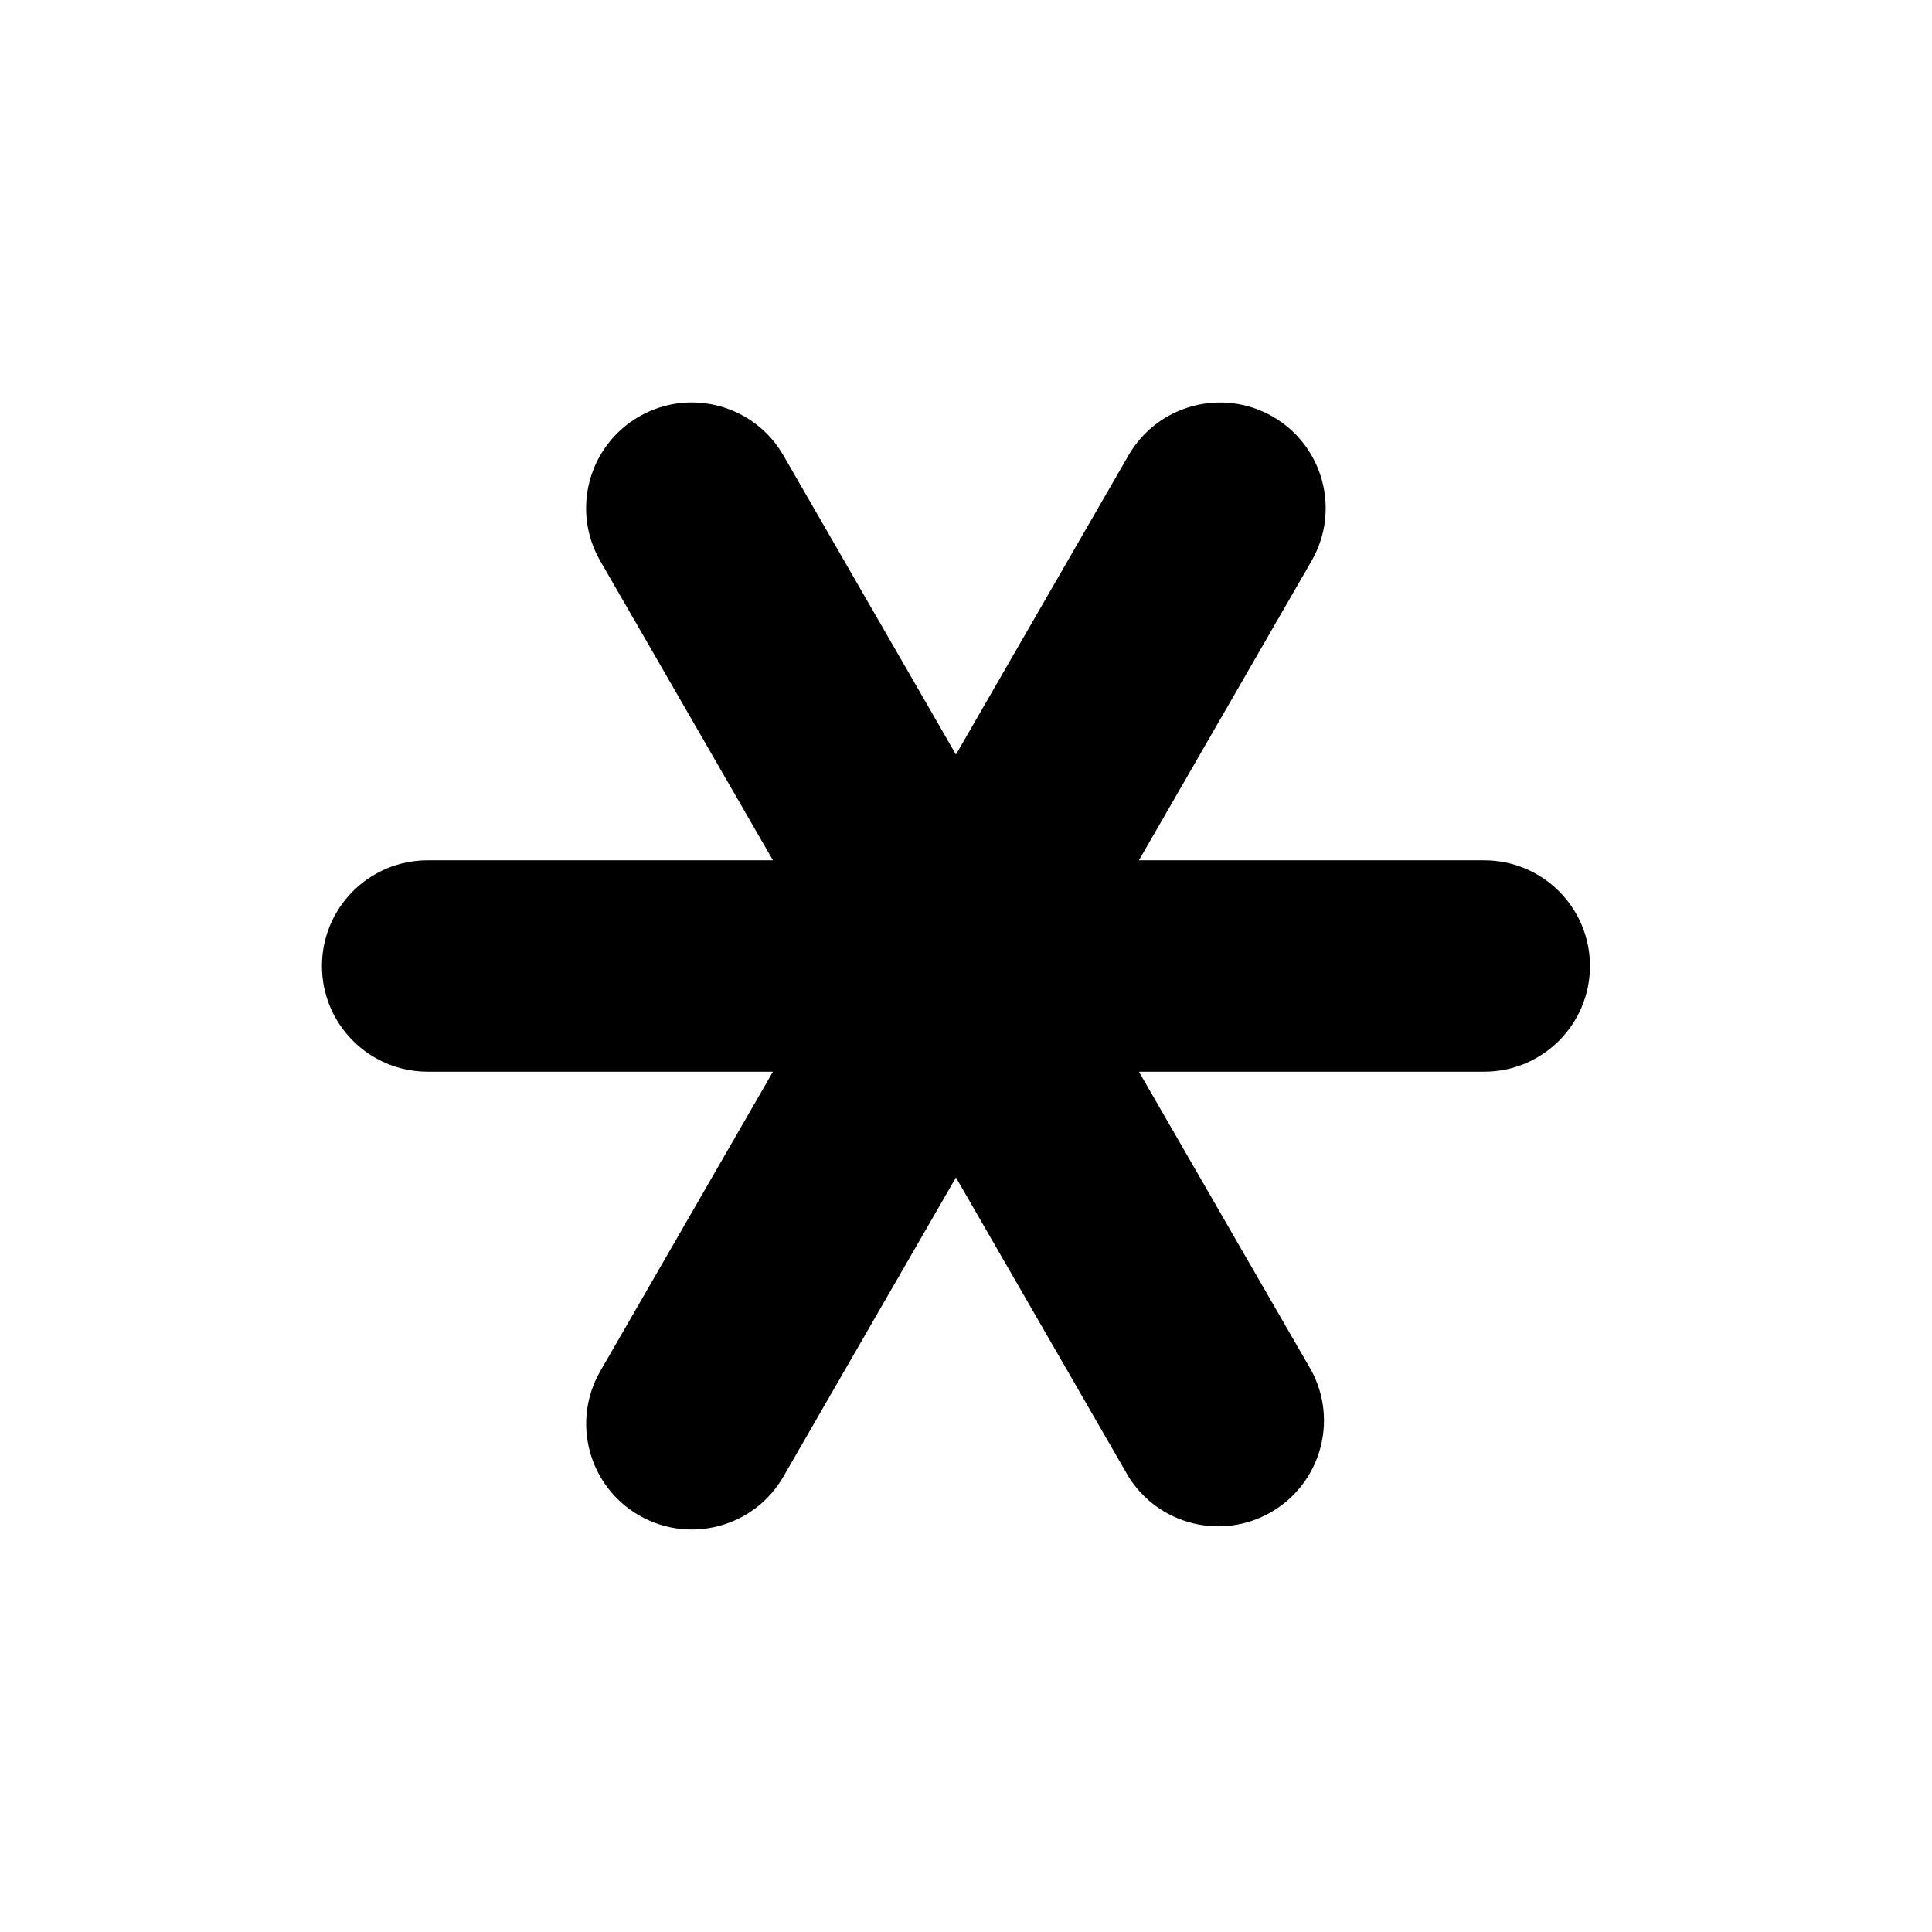
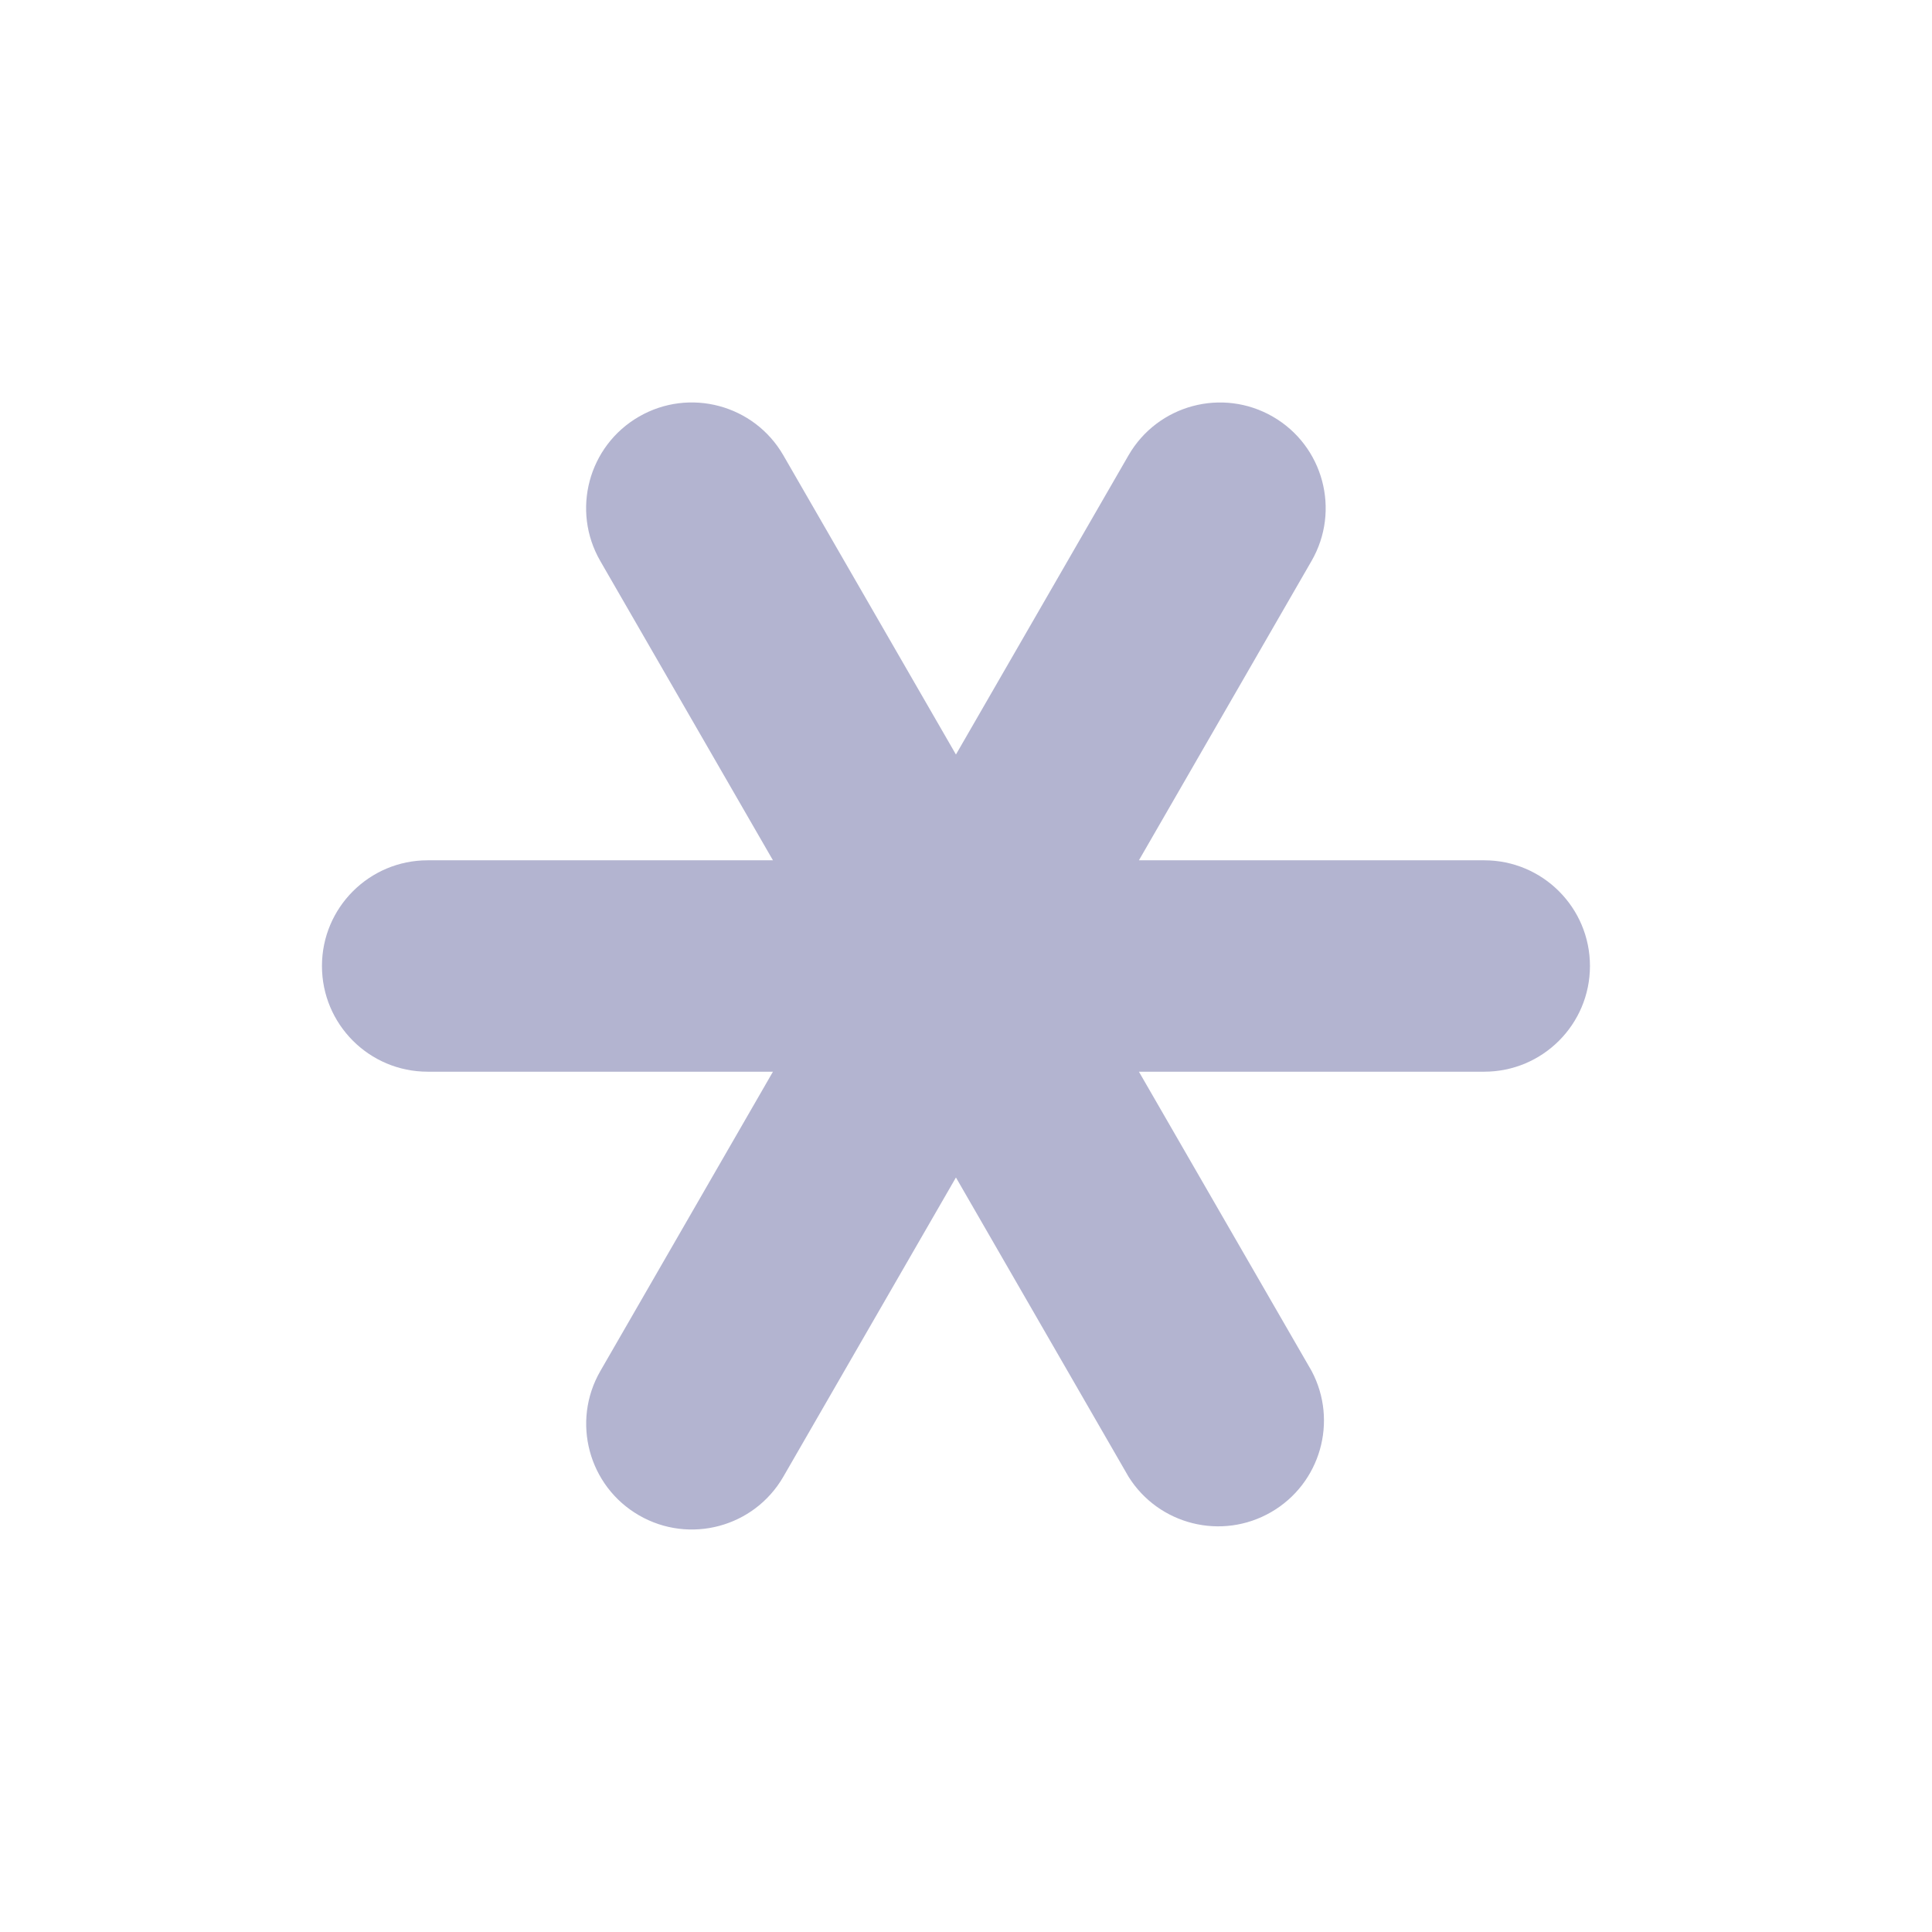
<svg xmlns="http://www.w3.org/2000/svg" width="24" height="24" viewBox="0 0 24 24" class="text-white">
-   <path fill="currentColor" fill-rule="nonzero" d="M16.293 17.03a1.314 1.314 0 0 1-2.274 1.314l-2.144-3.717-2.144 3.717a1.312 1.312 0 1 1-2.273-1.313l2.144-3.718h-4.29a1.312 1.312 0 1 1 .001-2.626h4.289L7.457 6.969a1.312 1.312 0 0 1 2.274-1.313l2.144 3.717 2.144-3.717a1.312 1.312 0 1 1 2.273 1.313l-2.144 3.718h4.29a1.312 1.312 0 1 1 0 2.626h-4.29z" />
+   <path fill="#B3B4D0" fill-rule="nonzero" d="M16.293 17.03a1.314 1.314 0 0 1-2.274 1.314l-2.144-3.717-2.144 3.717a1.312 1.312 0 1 1-2.273-1.313l2.144-3.718h-4.29a1.312 1.312 0 1 1 .001-2.626h4.289L7.457 6.969a1.312 1.312 0 0 1 2.274-1.313l2.144 3.717 2.144-3.717a1.312 1.312 0 1 1 2.273 1.313l-2.144 3.718h4.29a1.312 1.312 0 1 1 0 2.626h-4.29z" />
</svg>
